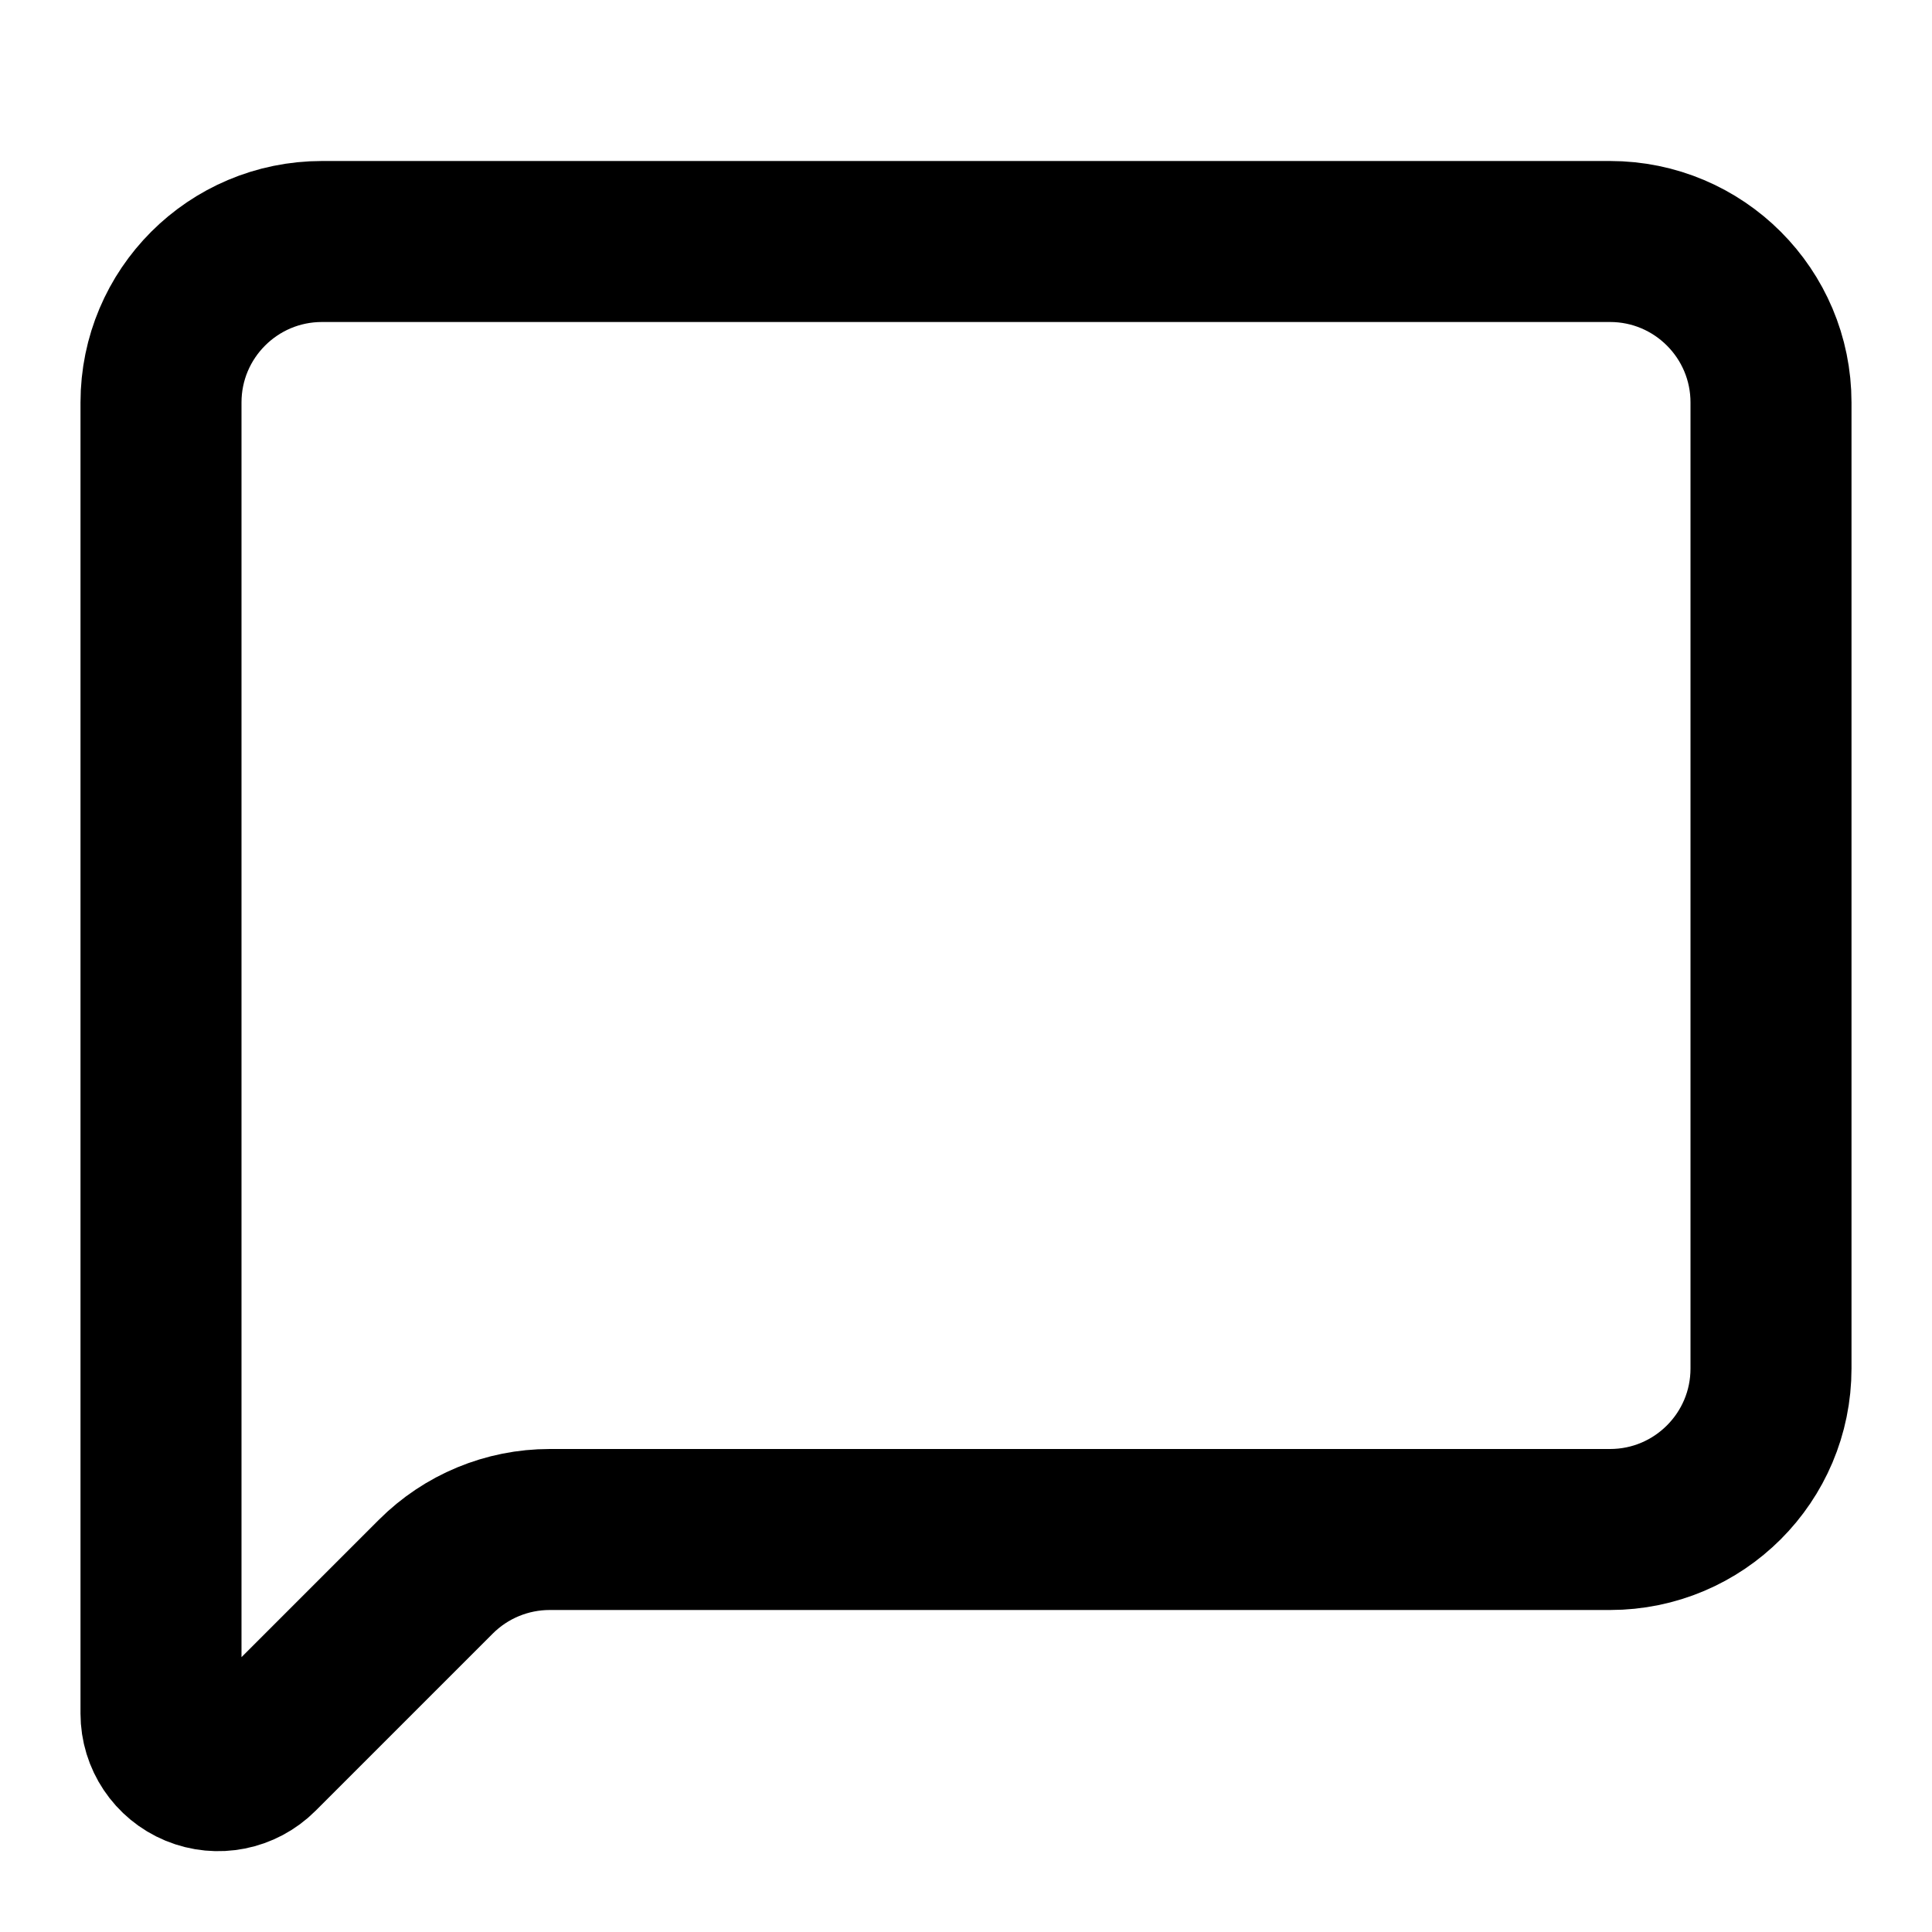
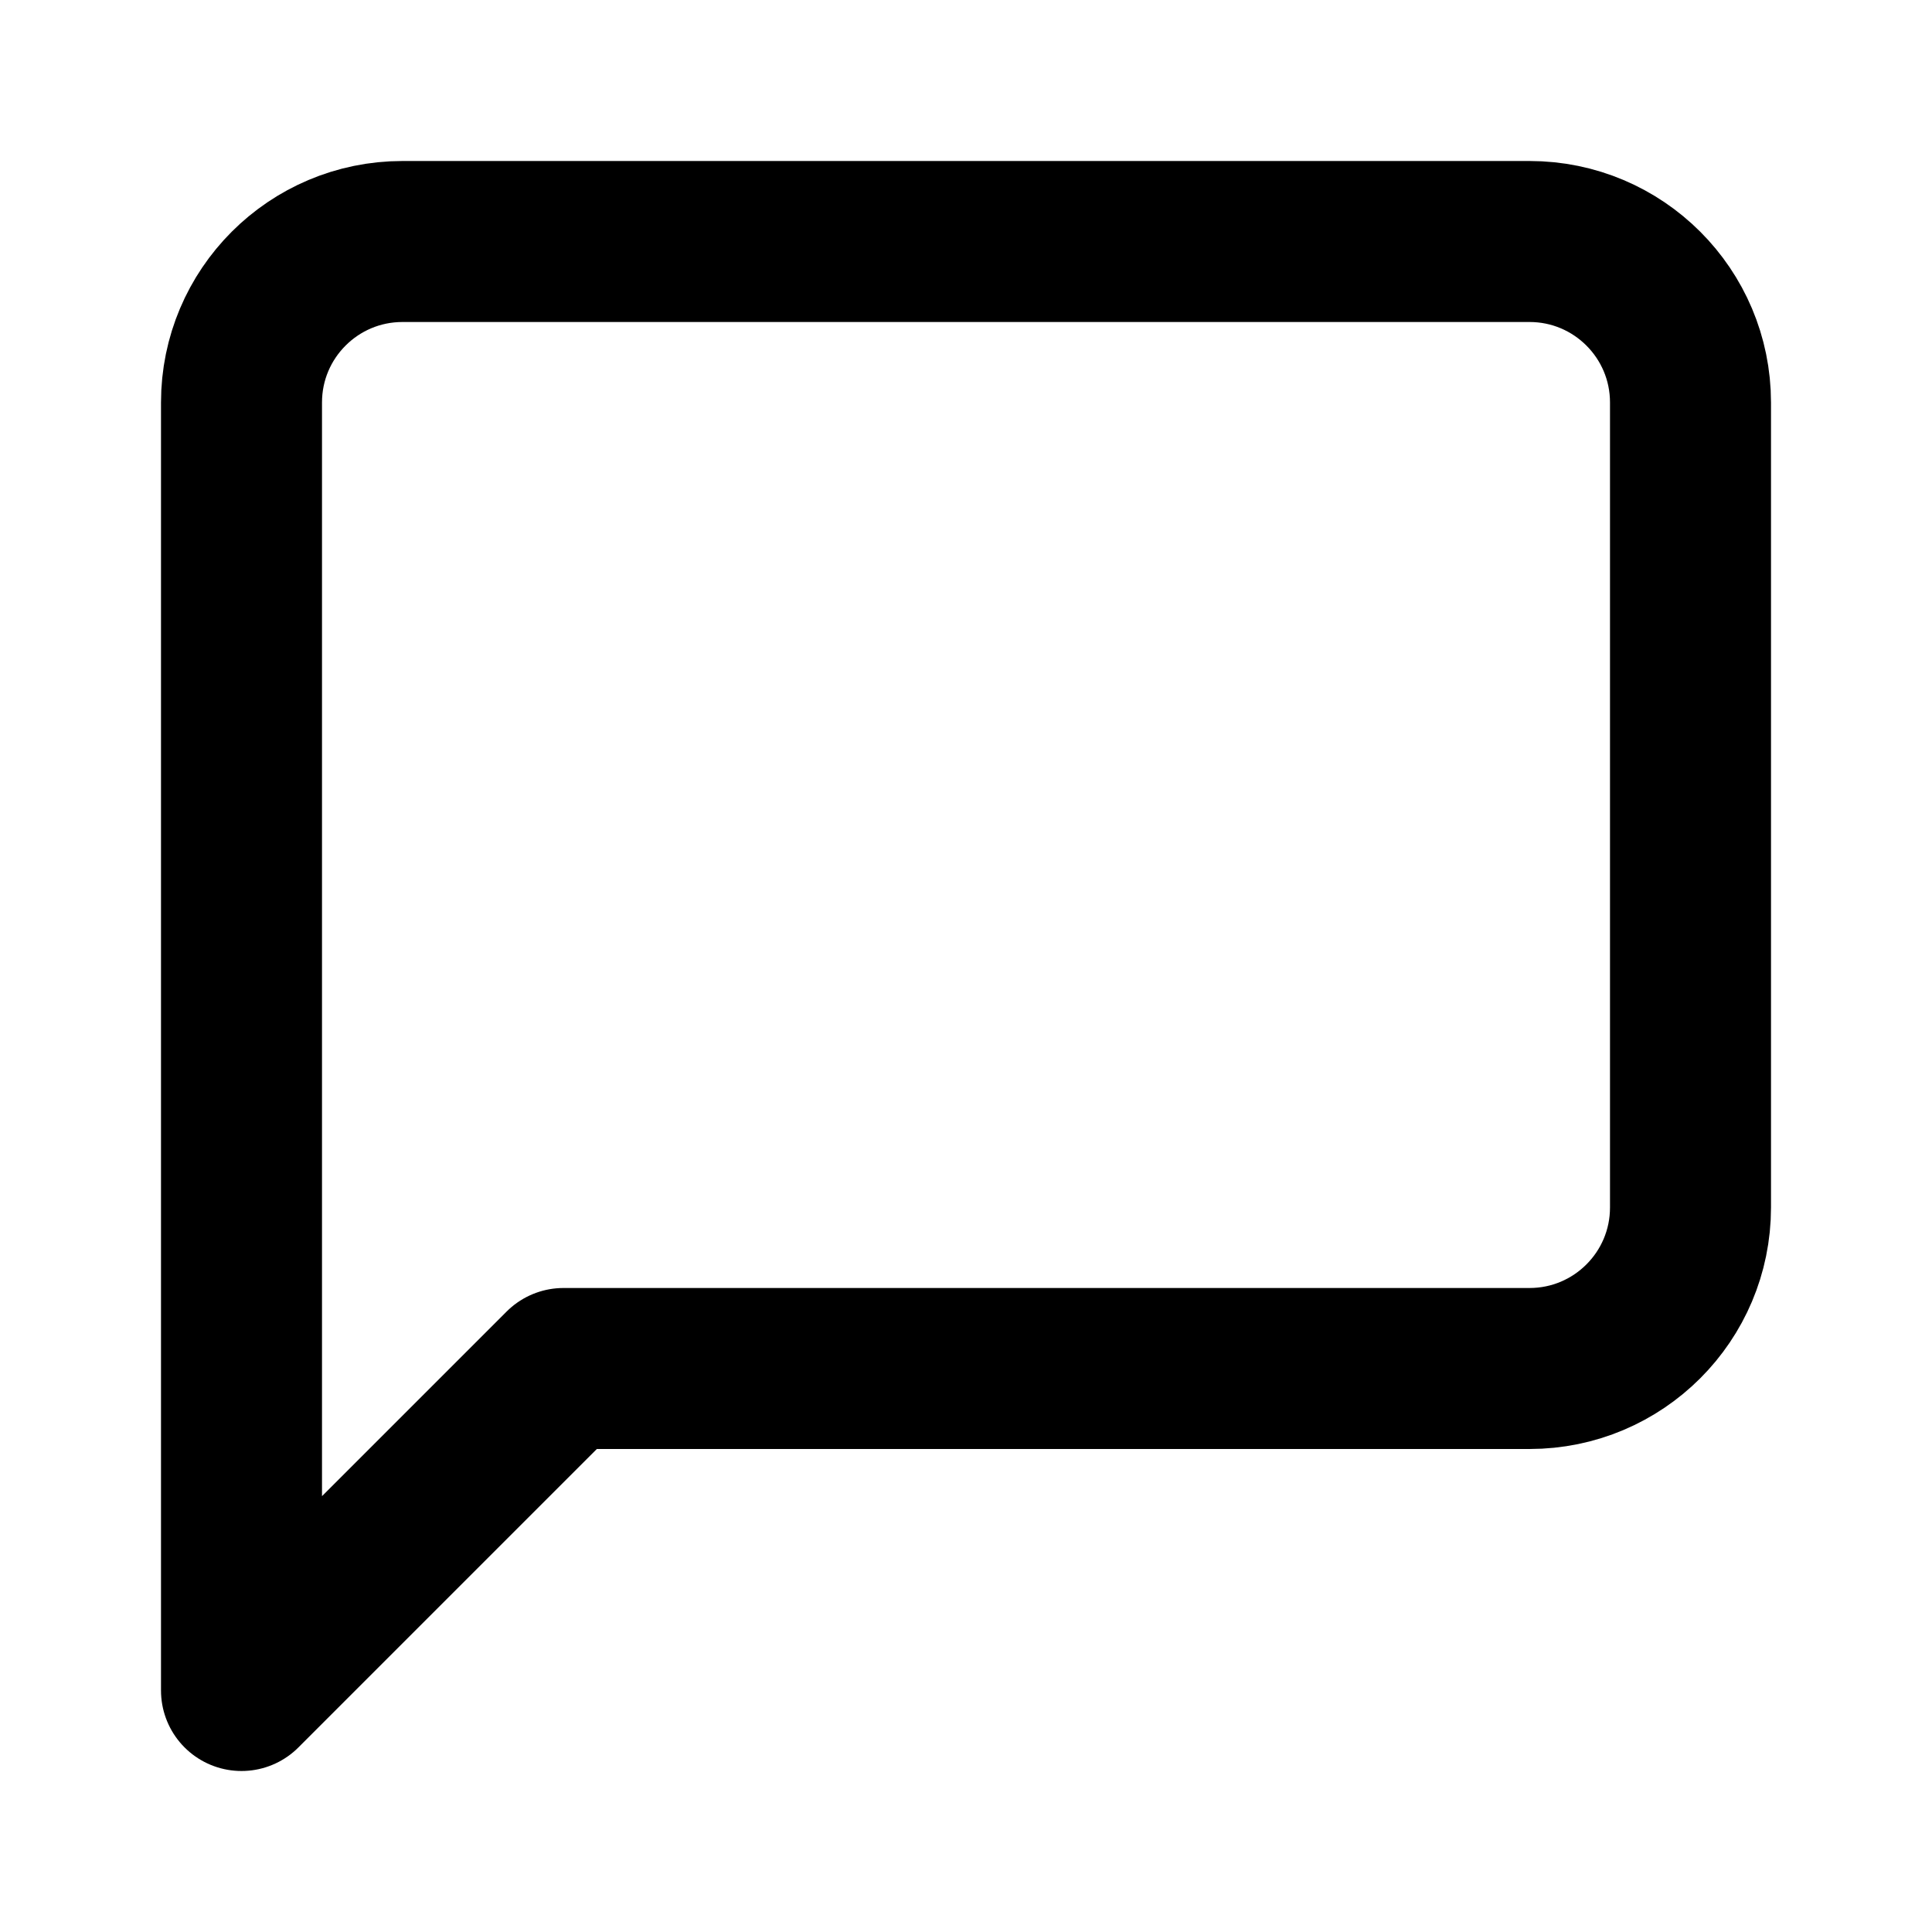
- <svg xmlns="http://www.w3.org/2000/svg" width="24" height="24" viewBox="0 0 24 24" fill="none" stroke="currentColor" stroke-width="2" stroke-linecap="round" stroke-linejoin="round" class="lucide lucide-message-square-icon lucide-message-square">
-   <path d="M22 17a2 2 0 0 1-2 2H6.828a2 2 0 0 0-1.414.586l-2.202 2.202A.71.71 0 0 1 2 21.286V5a2 2 0 0 1 2-2h16a2 2 0 0 1 2 2z" />
+ <svg xmlns="http://www.w3.org/2000/svg" width="24" height="24" viewBox="0 0 24 24" fill="none" stroke="currentColor" stroke-width="2" stroke-linecap="round" stroke-linejoin="round" class="lucide lucide-message-square">
+   <path d="M21 15a2 2 0 0 1-2 2H7l-4 4V5a2 2 0 0 1 2-2h14a2 2 0 0 1 2 2z" />
</svg>
